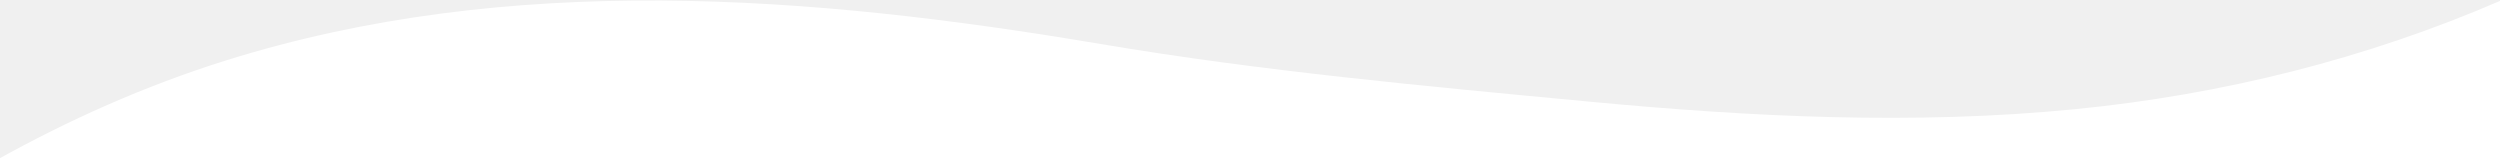
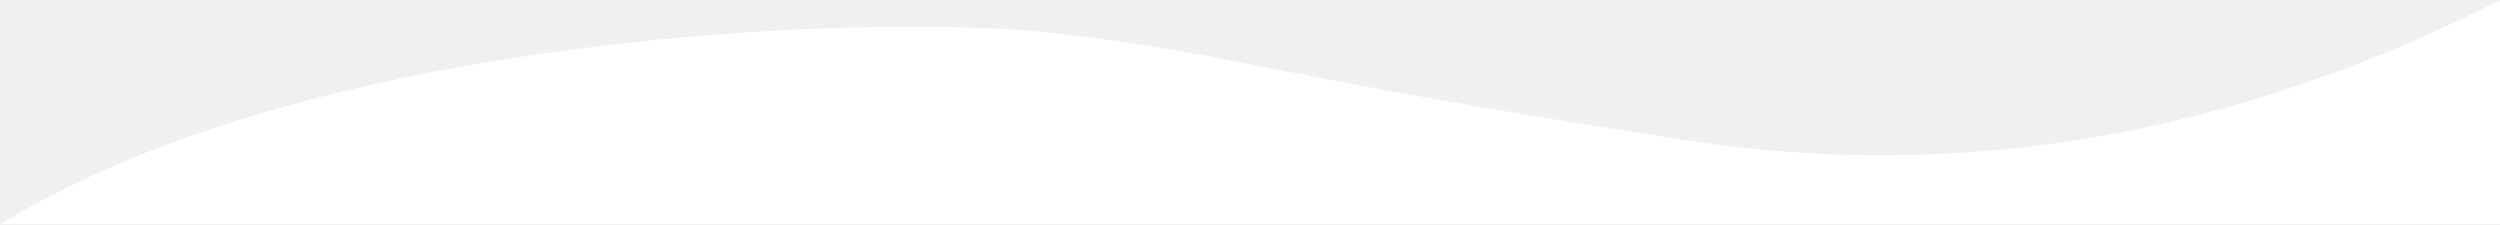
- <svg xmlns="http://www.w3.org/2000/svg" viewBox="0 0 1920 123" version="1.1">
+ <svg xmlns="http://www.w3.org/2000/svg" width="1919px" viewBox="0 0 1919 172" version="1.1">
+   <defs />
  <g id="Page-1" stroke="none" stroke-width="1" fill="none" fill-rule="evenodd">
-     <g id="1_c" transform="translate(0, -449)">
-       <g id="promoSvg" transform="translate(-7160, -1495)">
-         <path d="M9081,1944.282 L9081,2191 L7157,2191 L7157,2067.103 C6997.532,2155.813 6862.166,2283.088 6722.649,2402.595 C6613.221,2496.333 6492.627,2570.92 6349.331,2598.655 C6215.142,2624.625 6086.562,2593.99 5962.87,2541.289 C5858.917,2496.998 5759.639,2441.103 5650.988,2408.505 C5544.883,2376.67 5433.794,2371.13 5325.244,2393.481 C5097.169,2440.414 4902.36,2587.32 4727.769,2733.874 C4522.215,2906.426 4338.978,3099.973 4112.678,3247.608 C3880.97,3398.785 3620.151,3498.118 3341.078,3500.765 C3142.317,3502.644 2945.935,3461.628 2751.998,3422.679 C2709.326,3414.107 2666.23,3405.536 2622.848,3397.411 L0.337,2252.11 C2476.119,1568.983 4287.859,1105.936 5435.556,862.969 C6583.253,620.001 8316.982,332.473 10636.743,0.383 L14100.751,799.531 L13761.945,2652.389 C13680.448,2674.246 13597.676,2691.914 13513.84,2704.966 C12972.903,2789.21 12417.469,2664.188 11931.011,2422.485 C11796.917,2355.864 11667.888,2279.05 11545.821,2192.3 C11426.34,2107.404 11319.576,2006.263 11210.532,1908.67 C11002.248,1722.206 10782.55,1547.025 10510.746,1465.211 C10328.145,1410.258 10138.666,1405.87 9956.162,1462.937 C9767.285,1521.983 9598.923,1632.565 9433.385,1738.036 C9331.192,1803.144 9229.341,1873.464 9120.134,1926.345 C9107.199,1932.608 9094.152,1938.586 9081,1944.282 Z M9081,1944.282 L9081,1495 L7157,1495 L7157,2067.103 C7212.327,2036.325 7270.555,2010.19 7332.865,1990.631 C7551.234,1922.079 7782.966,1940.256 8005.339,1977.813 C8129.098,1998.707 8256.023,2010.305 8380.987,2022.103 C8504.842,2033.795 8629.766,2040.099 8753.82,2027.841 C8866.707,2016.685 8977.101,1989.284 9081,1944.282 Z" fill="#FFFFFF" />
+     <g id="Pre-register--Advanced_v1" transform="translate(-1, -608)" fill="#FFFFFF">
+       <g id="audience-band-blur-518389" transform="translate(1, -424)">
+         <path d="M1919,1032.067 L1919,1204 L0.505,1204 C242.311,1055.62 672.094,1042.479 806.324,1057.102 C941.295,1071.805 975.105,1090.93 1294.926,1139.75 C1506.207,1172.002 1714.232,1136.108 1919,1032.067 Z" id="Combined-Shape" />
      </g>
    </g>
  </g>
</svg>
